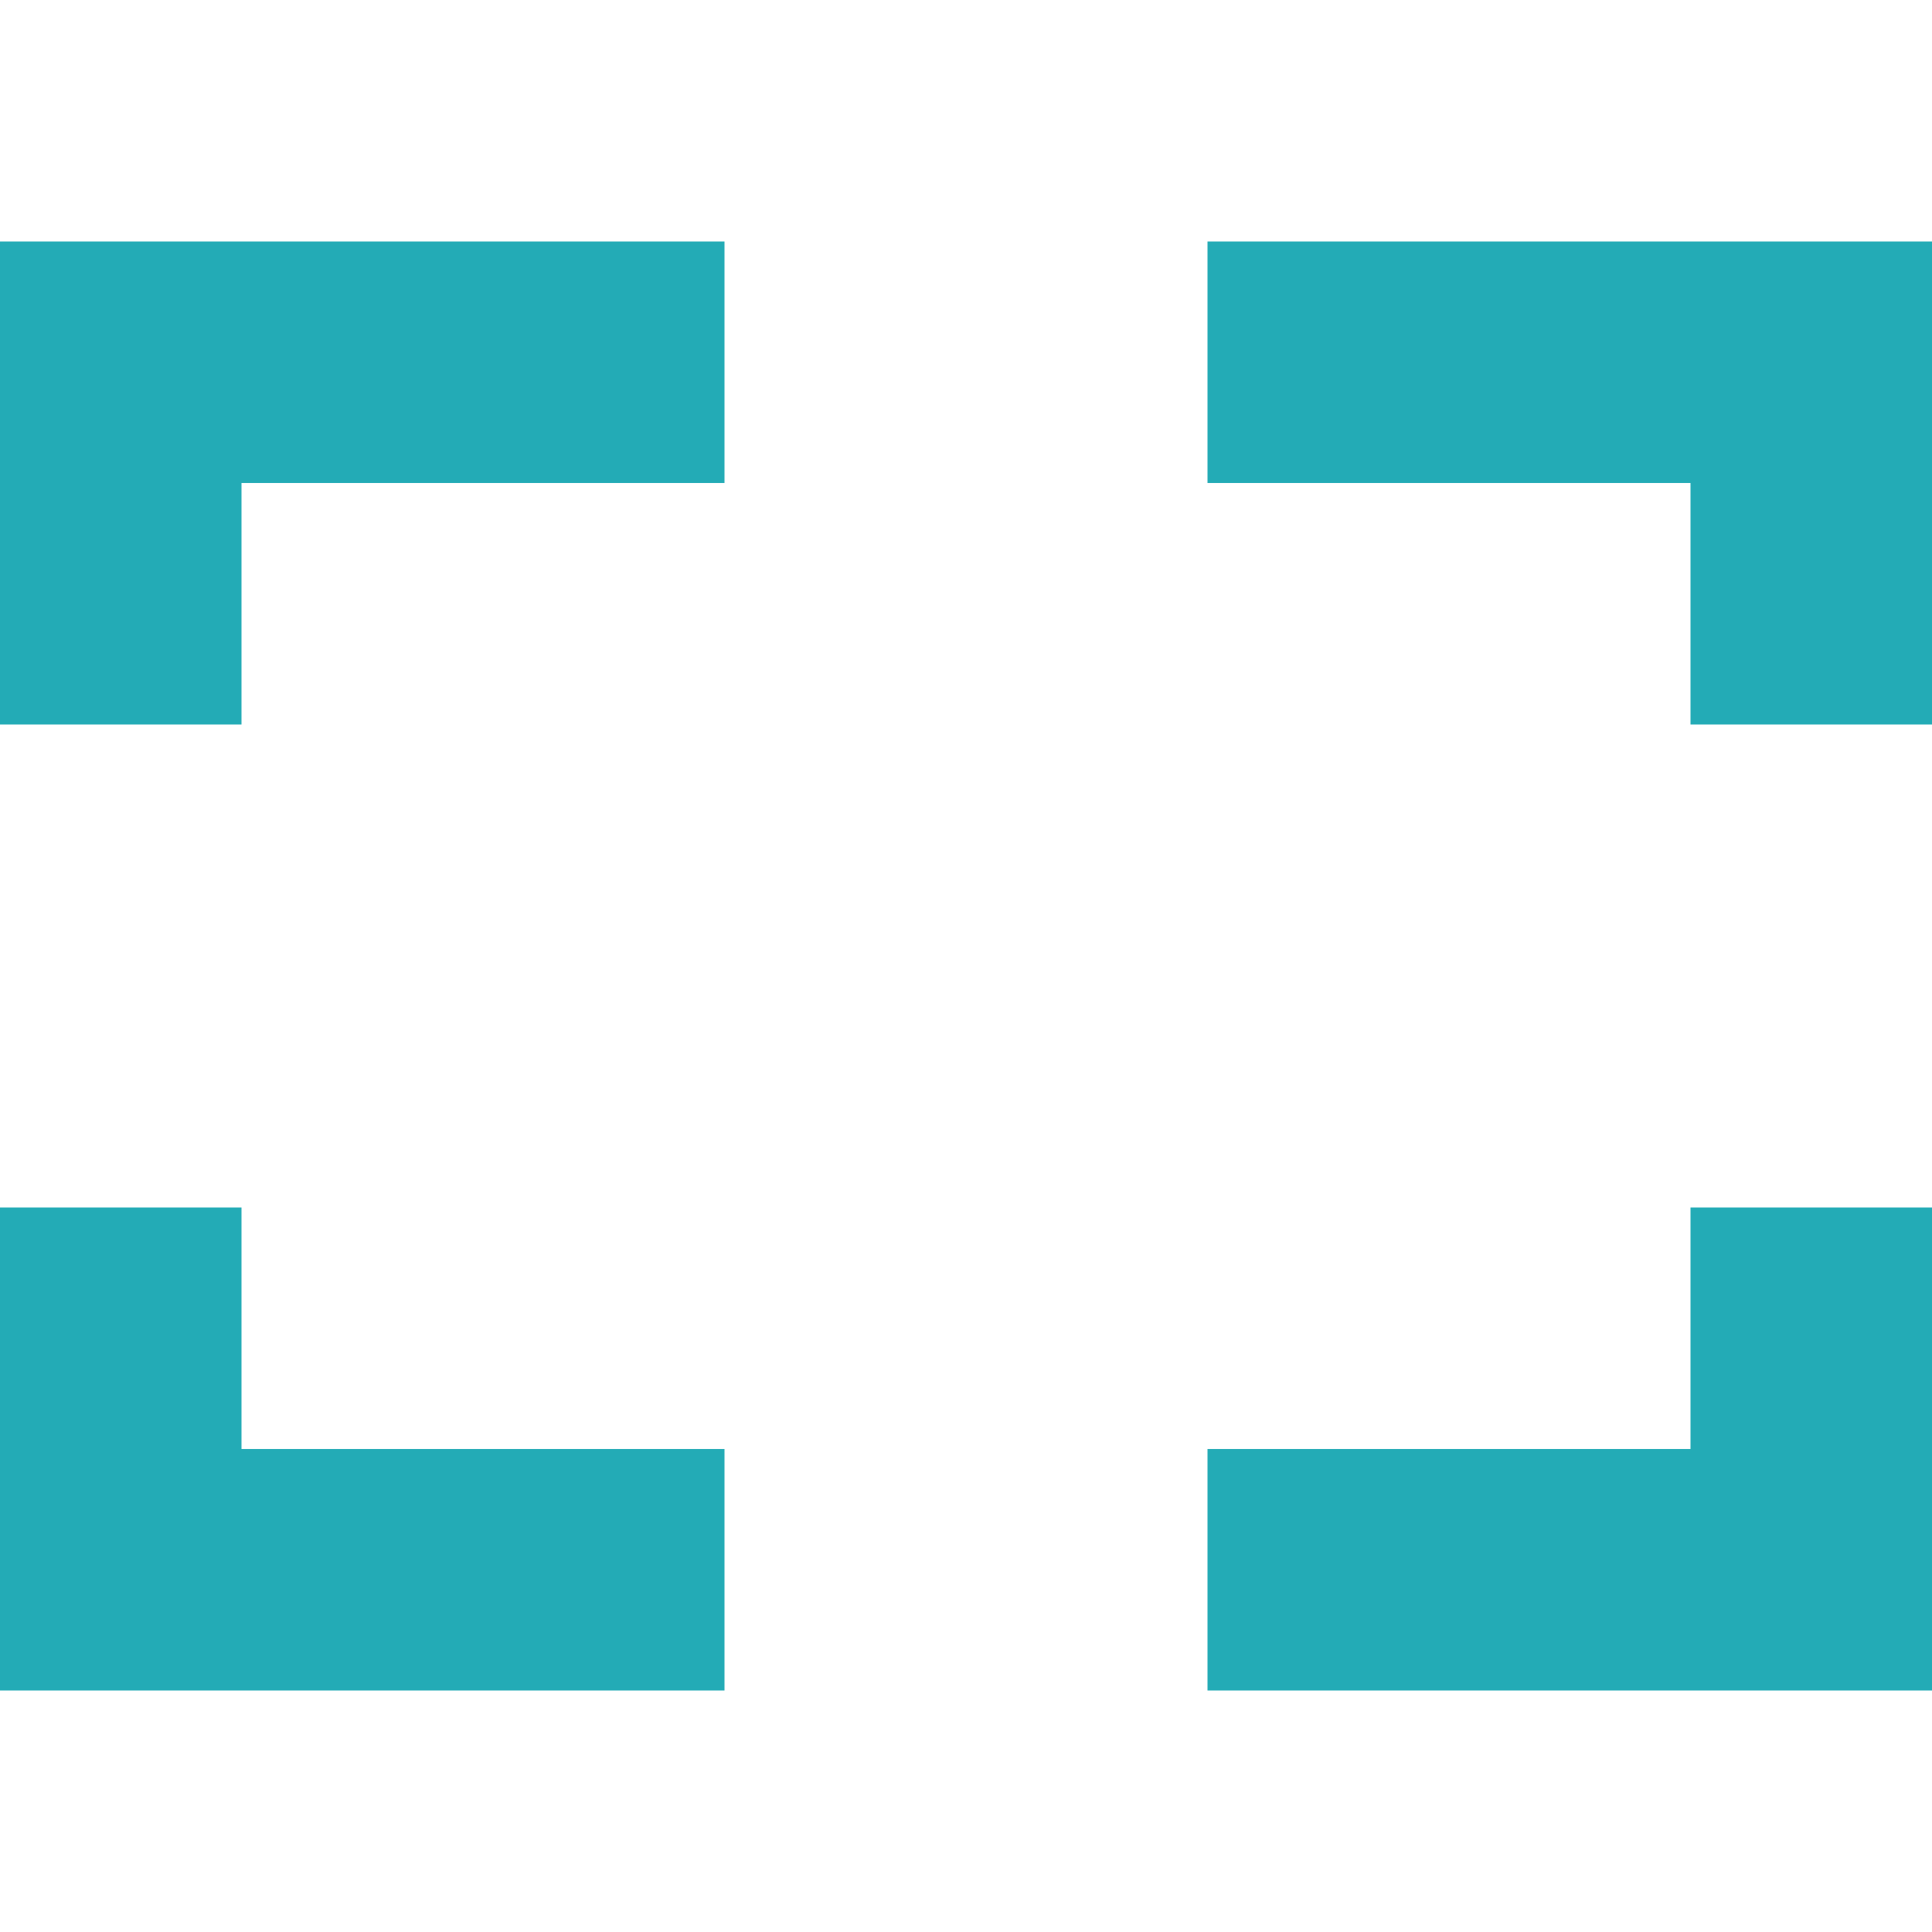
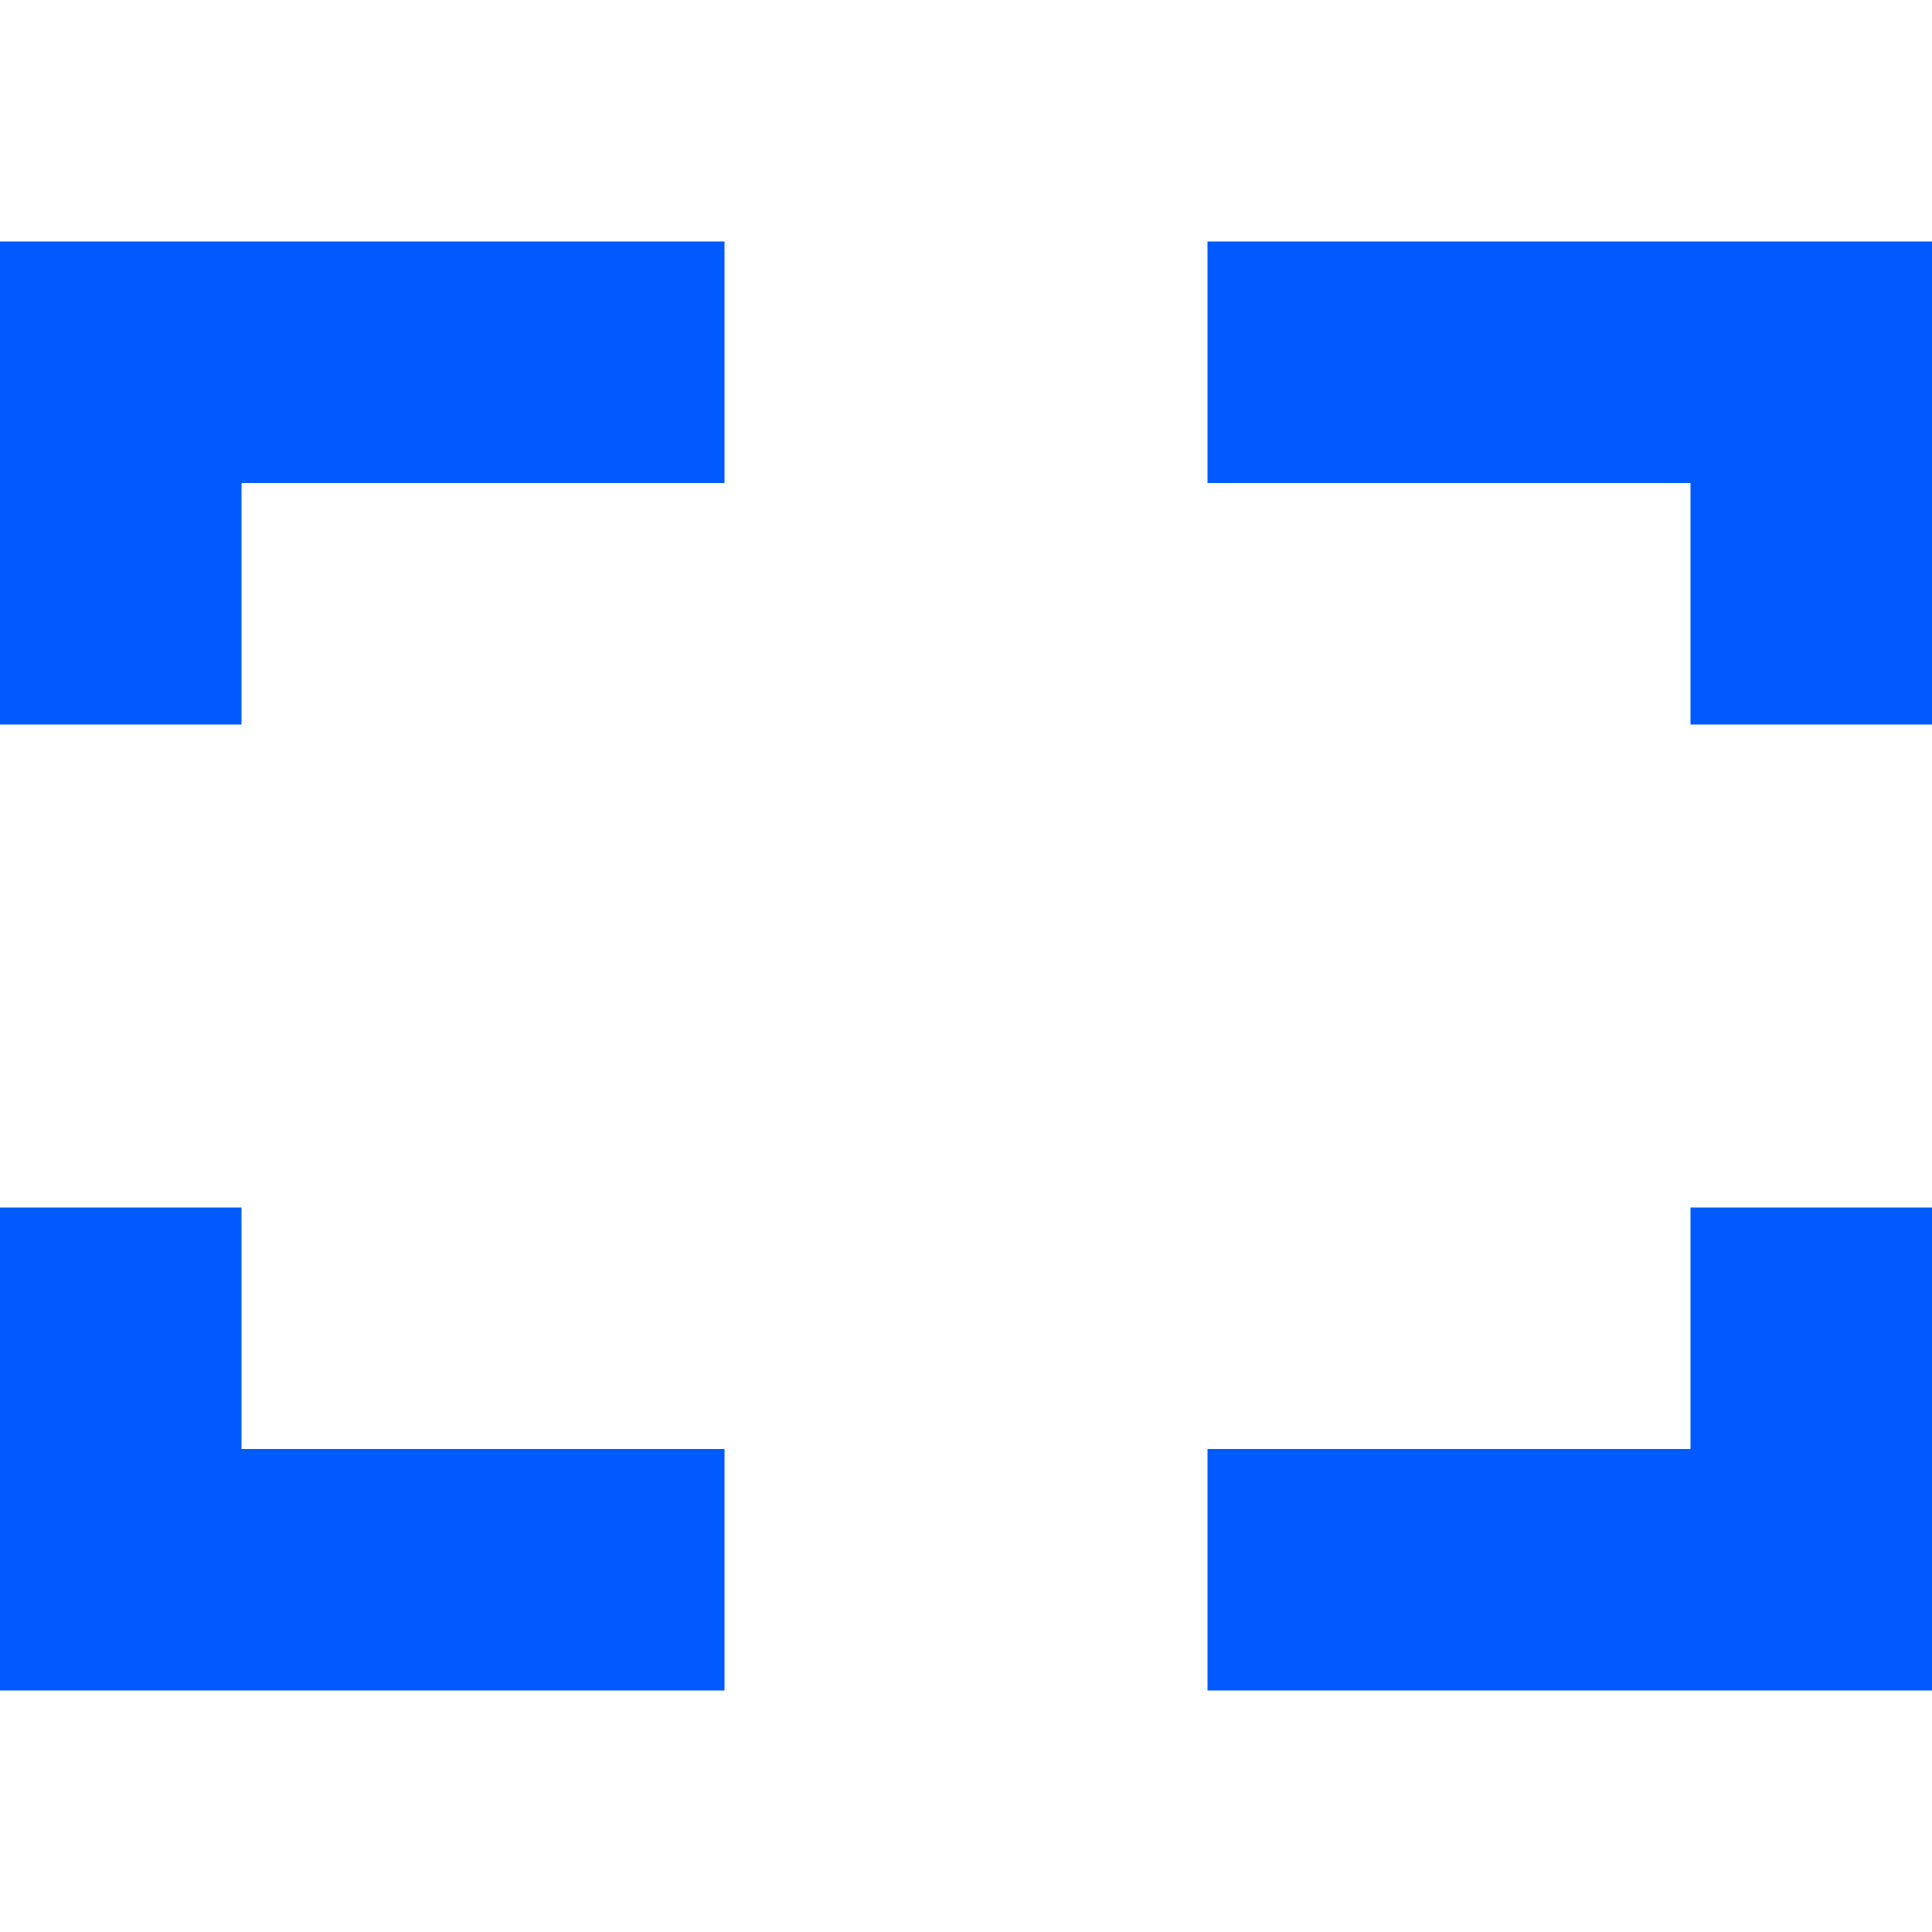
<svg xmlns="http://www.w3.org/2000/svg" version="1.1" viewBox="0 0 16 16">
-   <g fill="#23ABB6">
+   <g fill="#005AFF">
    <path d="M0,0v4h2v-2h4v-2Z" transform="translate(0, 2)" />
    <path d="M2,0h-2v4h6v-2h-4Z" transform="translate(0, 10)" />
    <path d="M6,0h-6v2h4v2h2Z" transform="translate(10, 2)" />
    <path d="M4,2h-4v2h6v-4h-2Z" transform="translate(10, 10)" />
  </g>
</svg>
